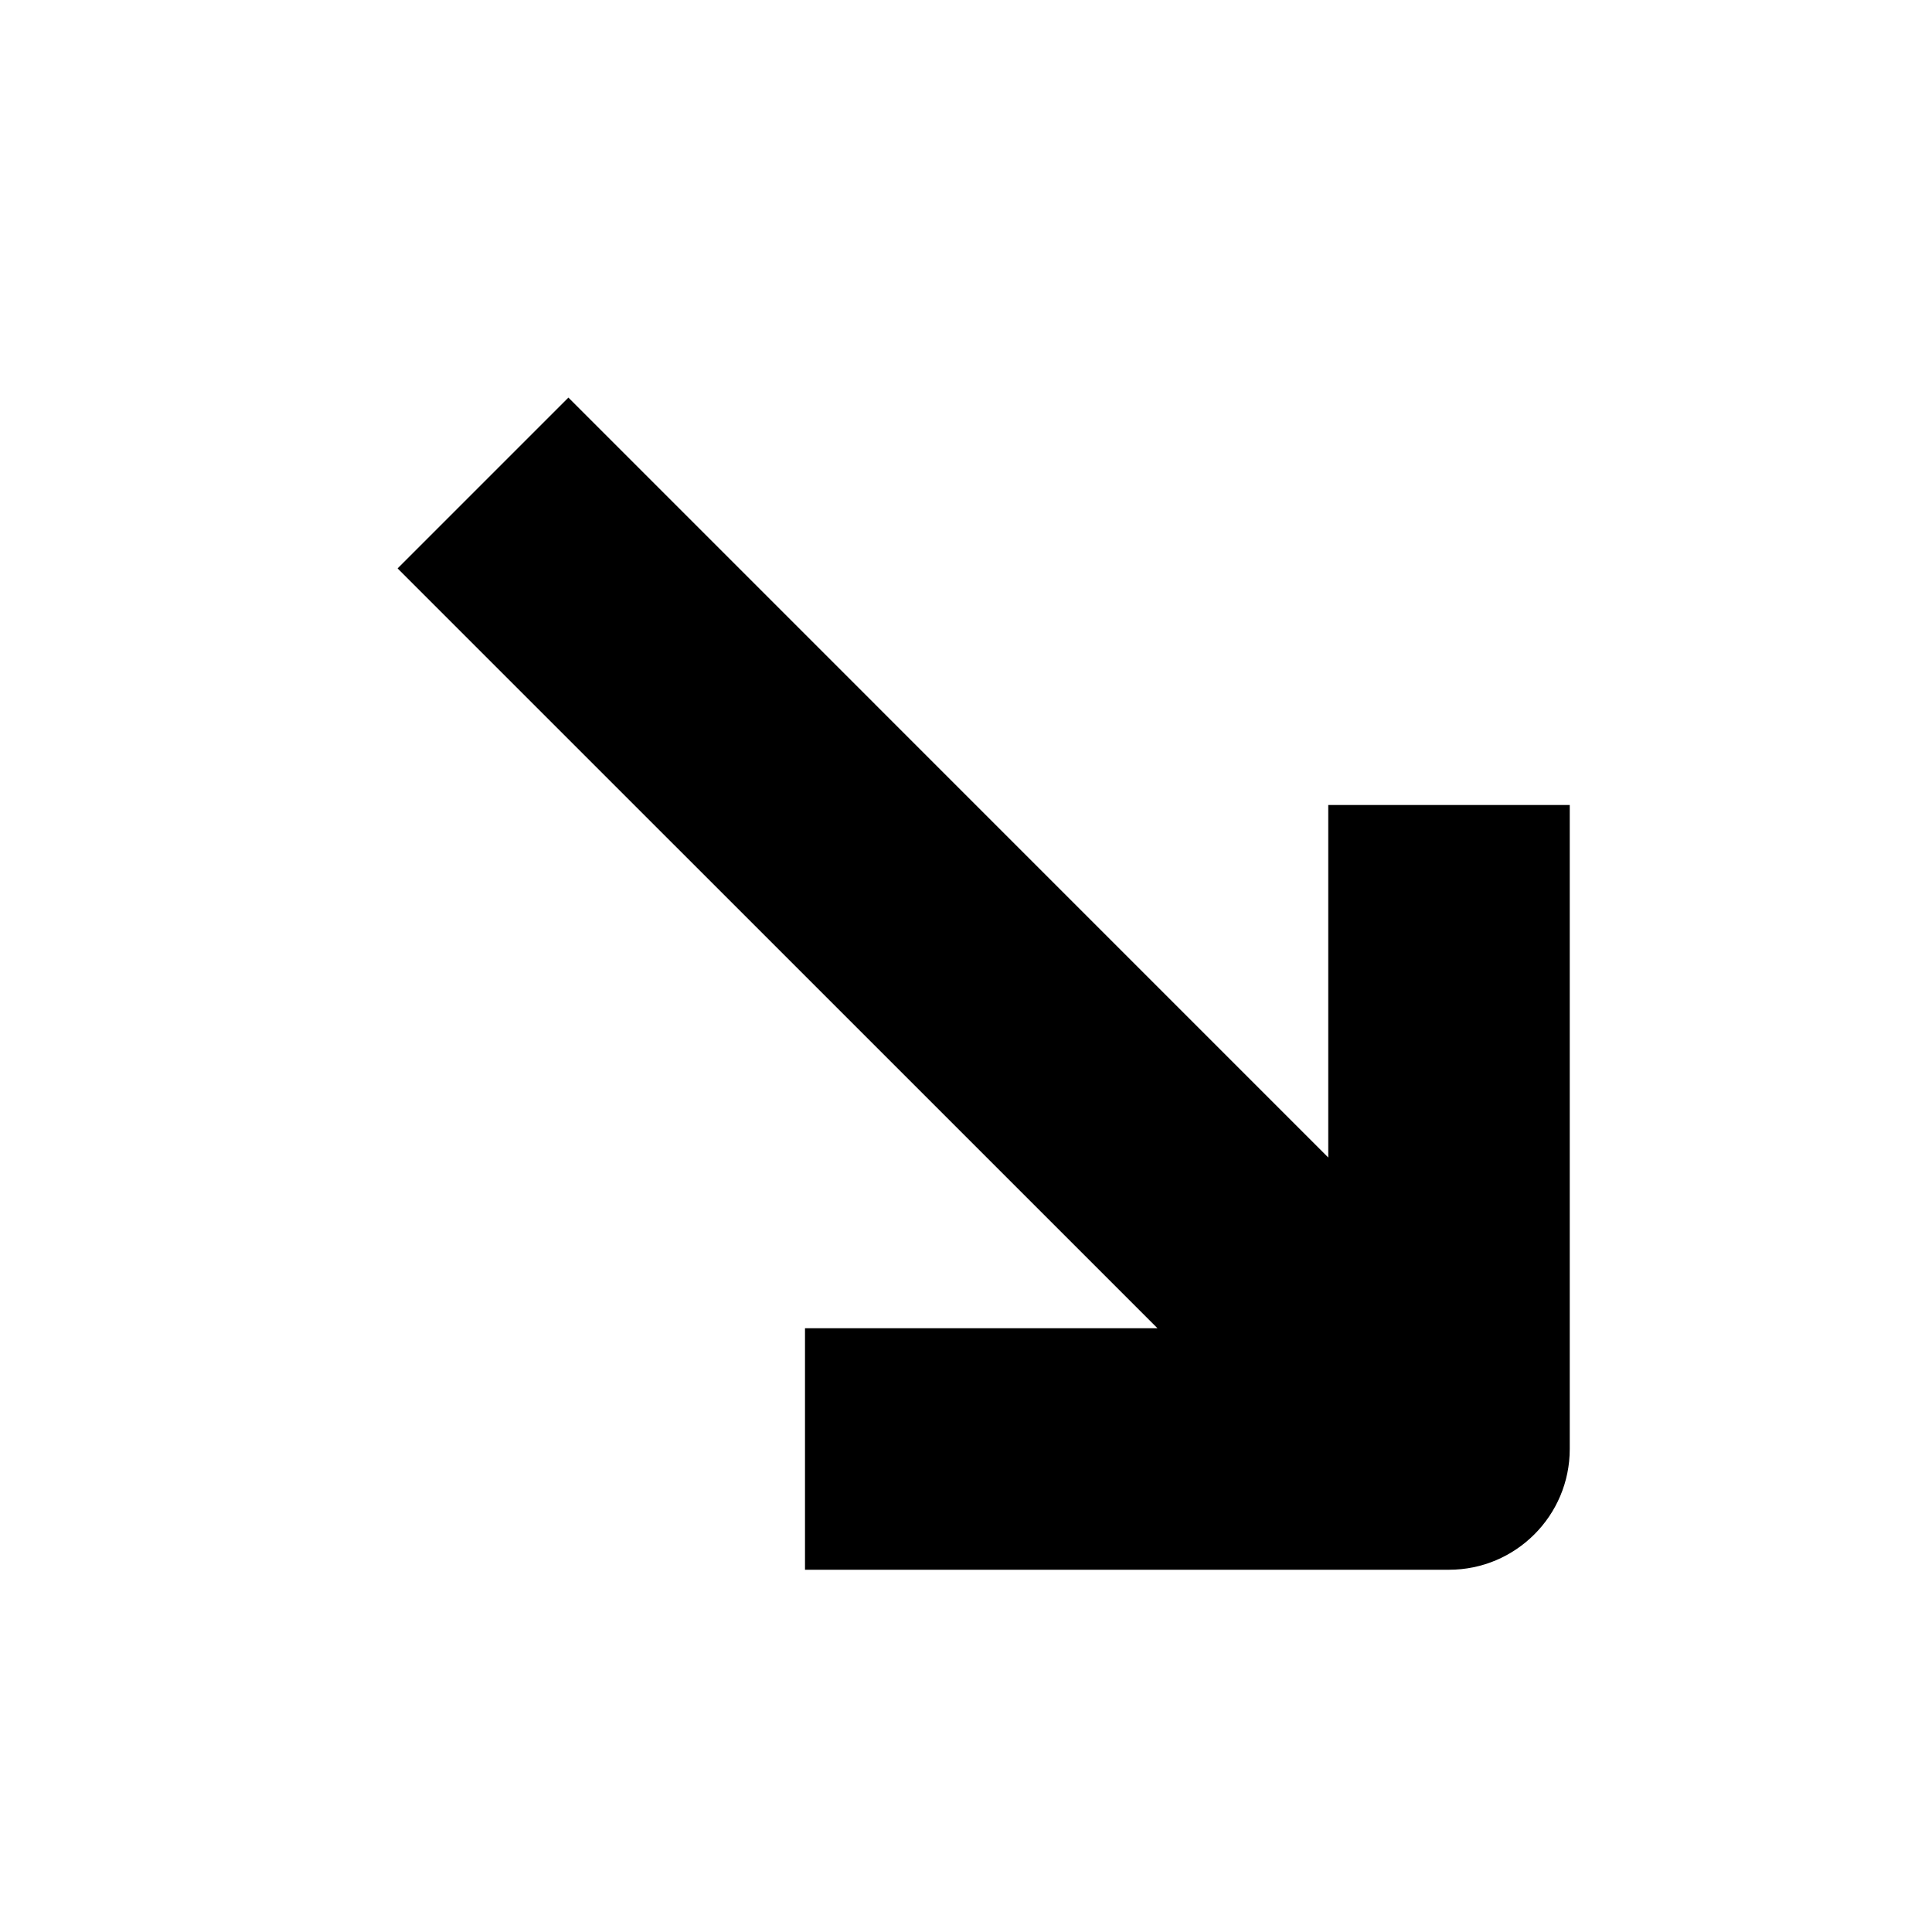
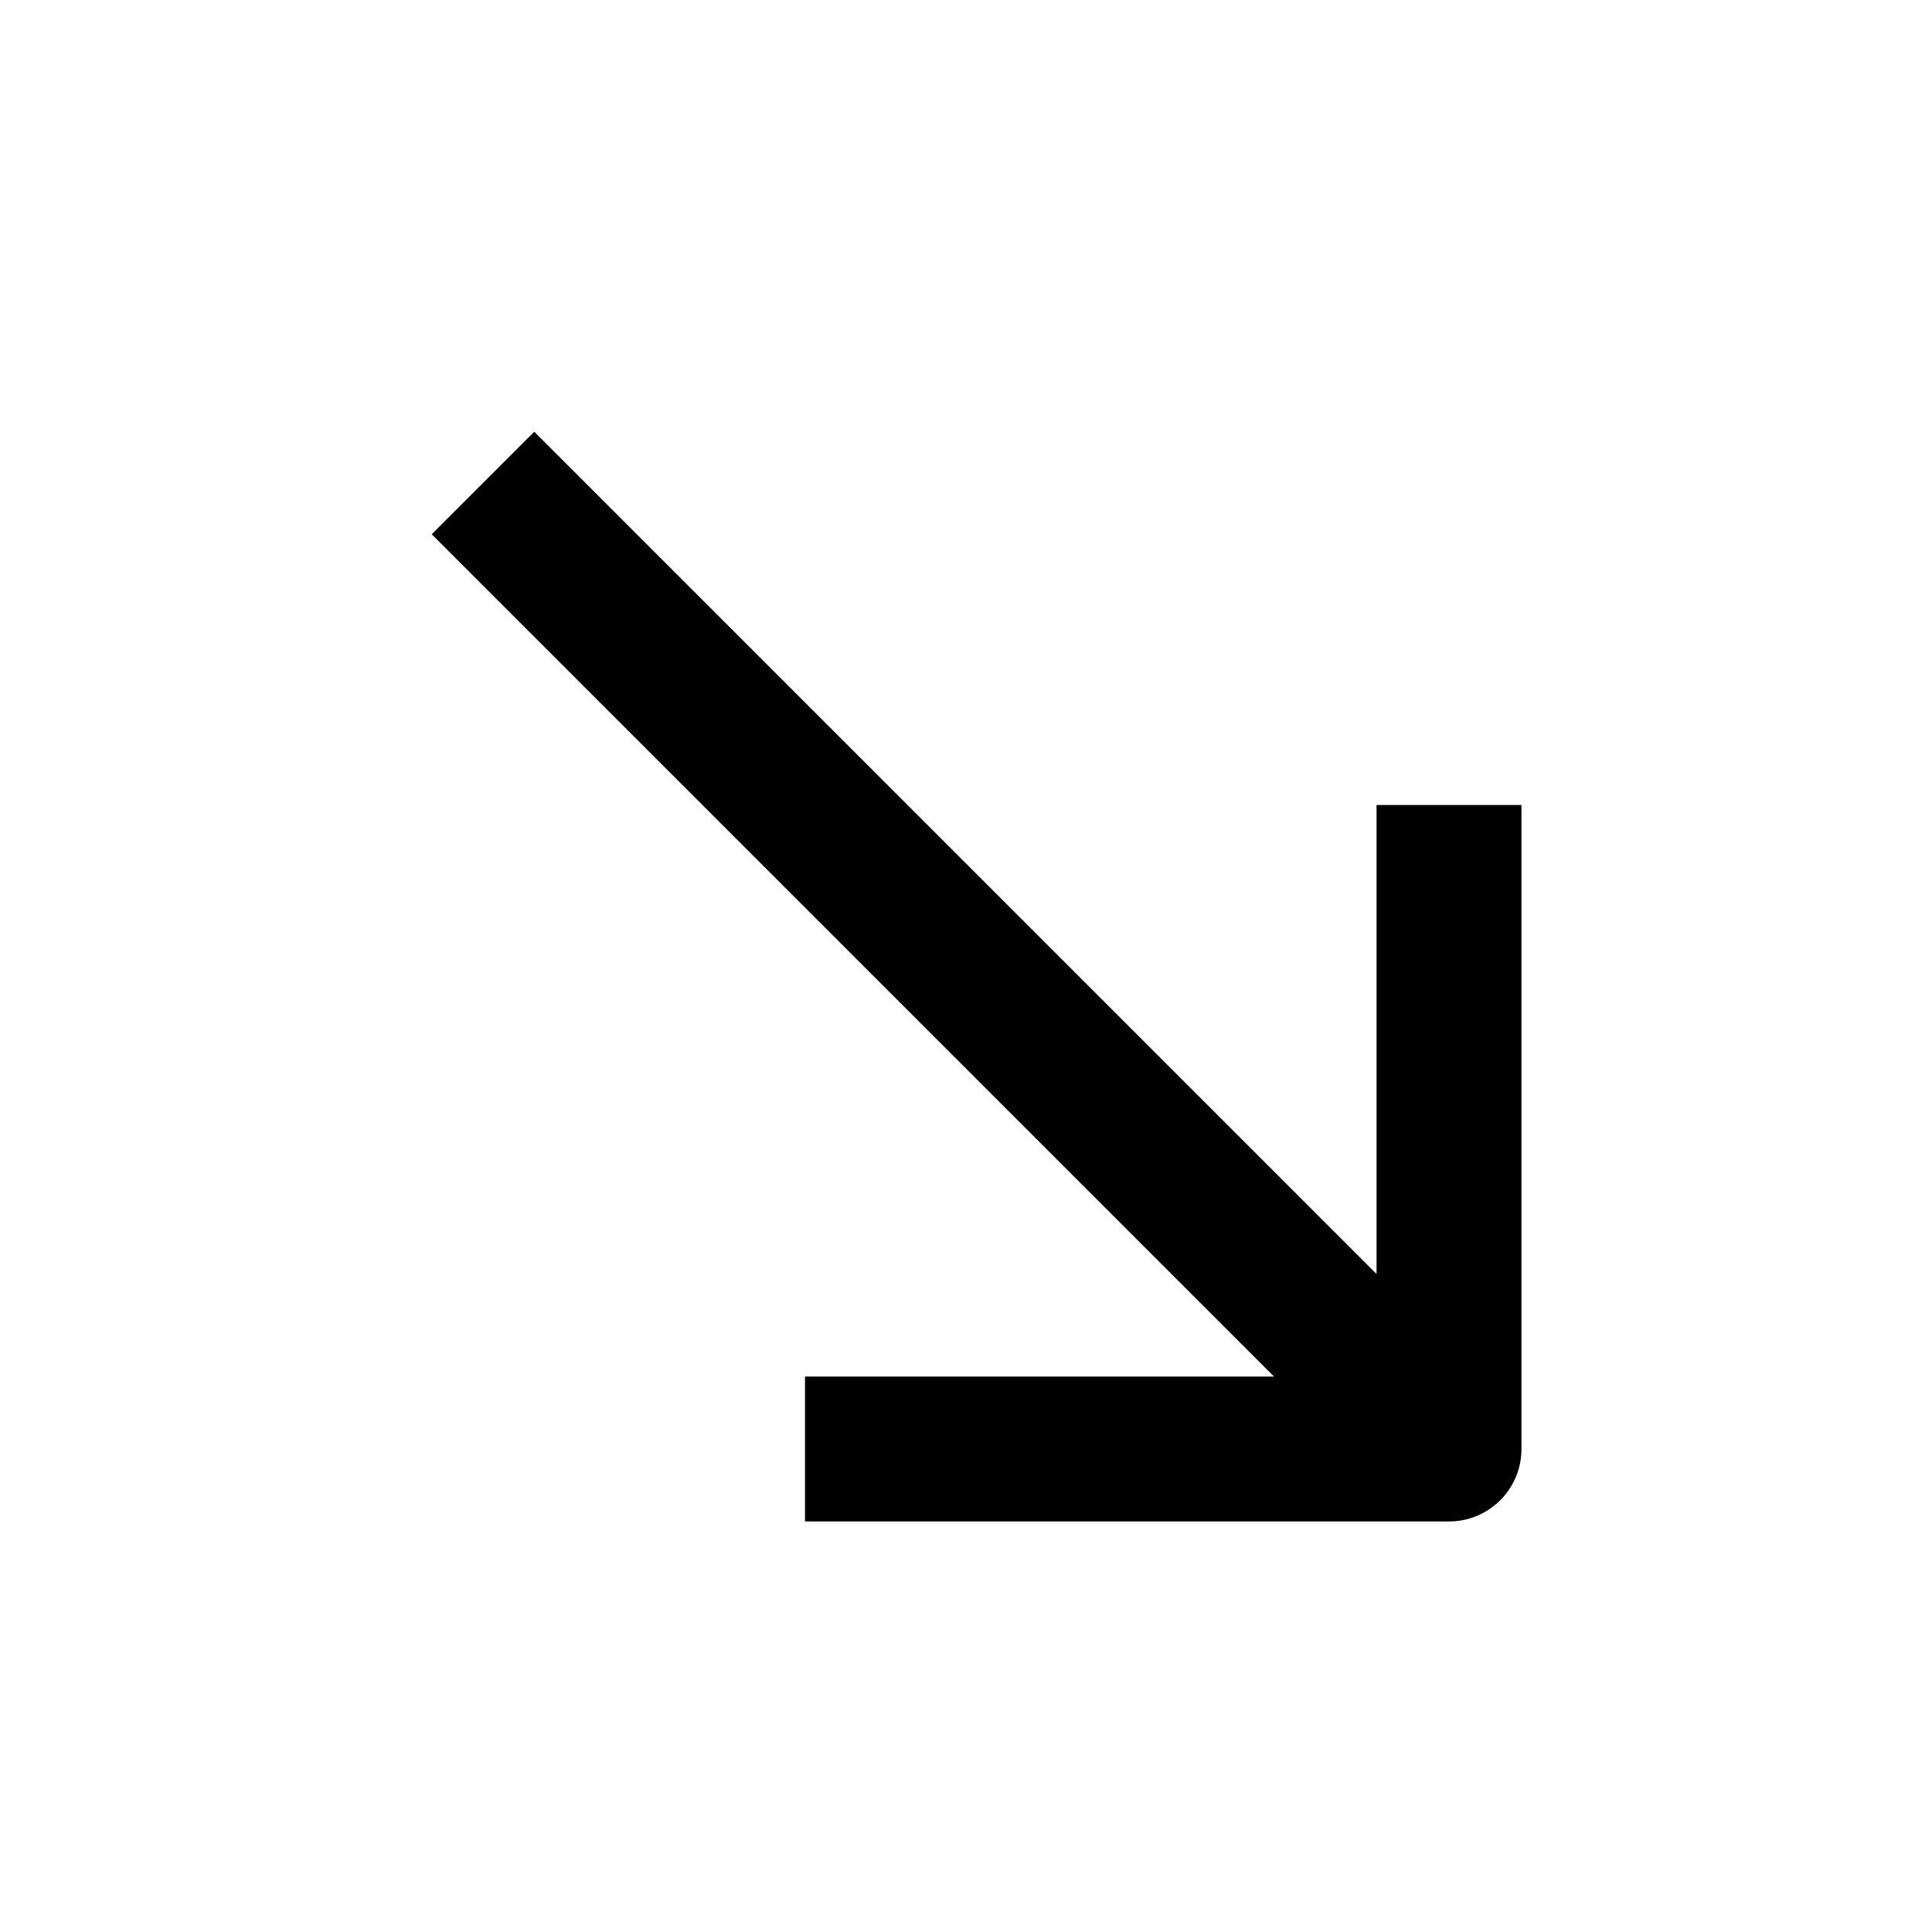
<svg xmlns="http://www.w3.org/2000/svg" width="24" height="24" viewBox="0 0 24 24" fill="none">
-   <path d="M16.5 14.379V10H19.5V18C19.5 18.828 18.828 19.5 18 19.5H10V16.5H14.379L4.939 7.061L7.061 4.939L16.5 14.379Z" fill="black" />
+   <path d="M17.1 15.826V10H18.9V18C18.9 18.497 18.497 18.9 18 18.9H10V17.1H15.826L5.363 6.637L6.637 5.363L17.1 15.826Z" fill="black" />
</svg>
